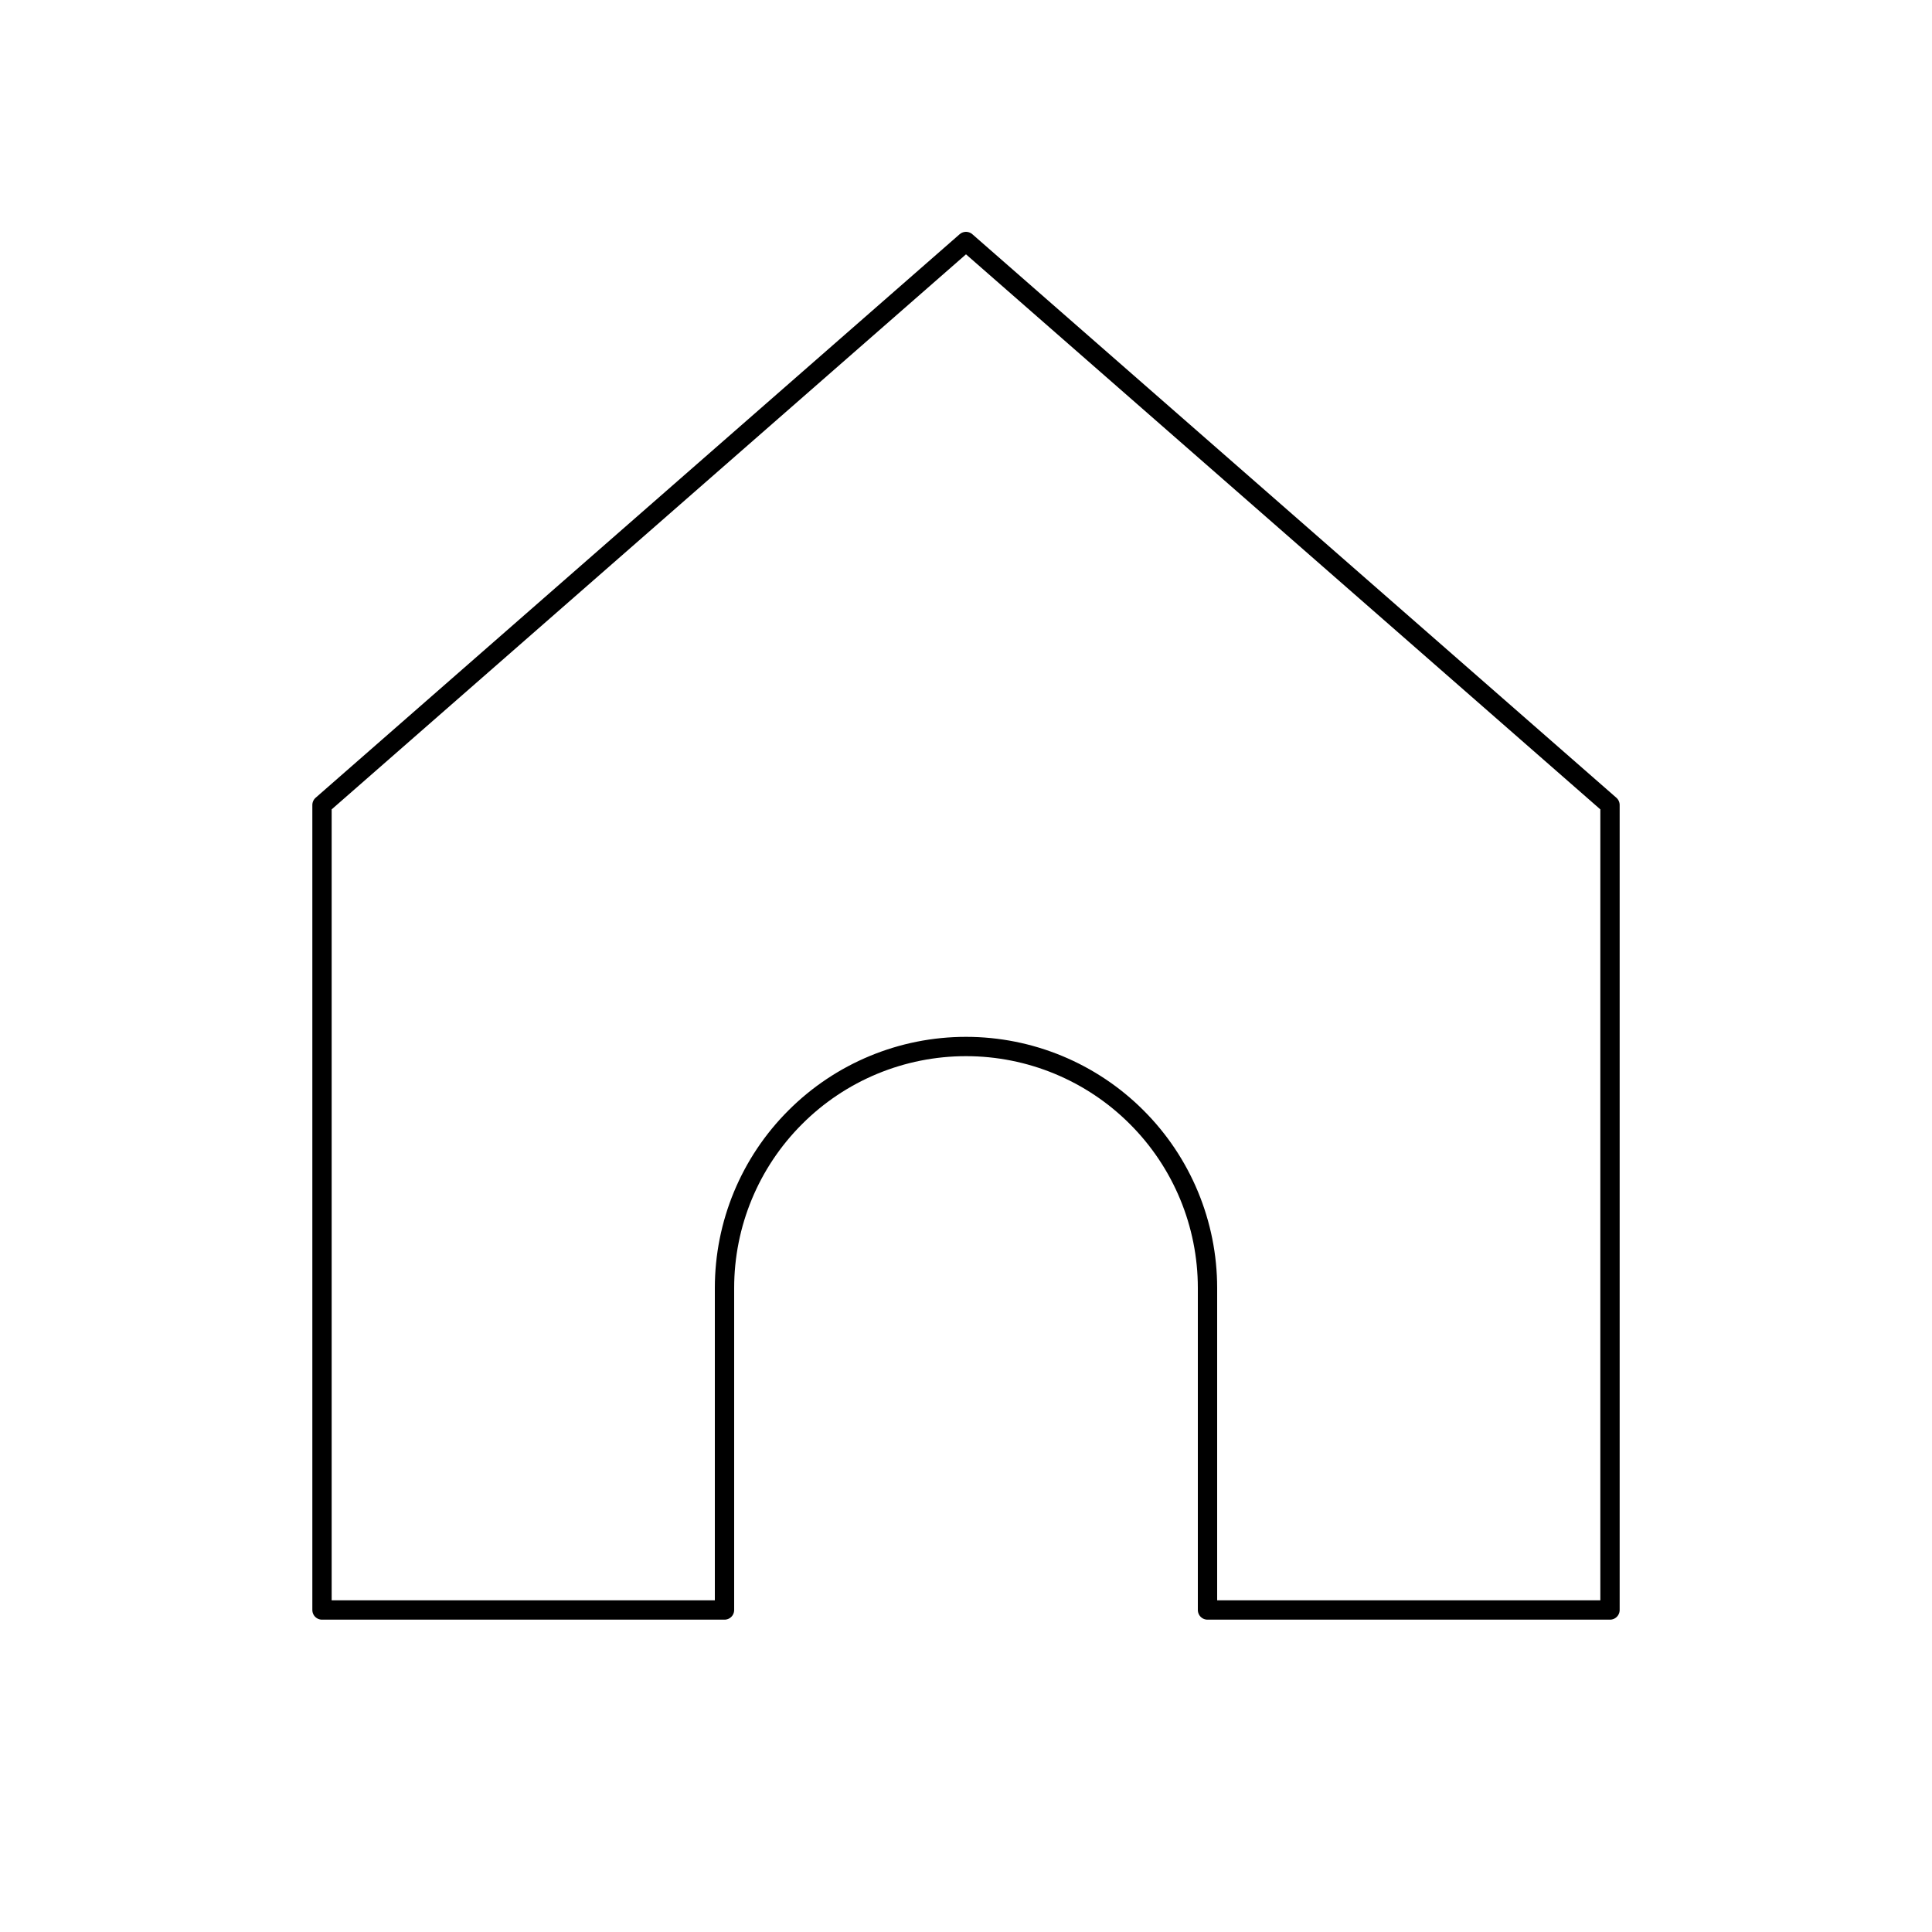
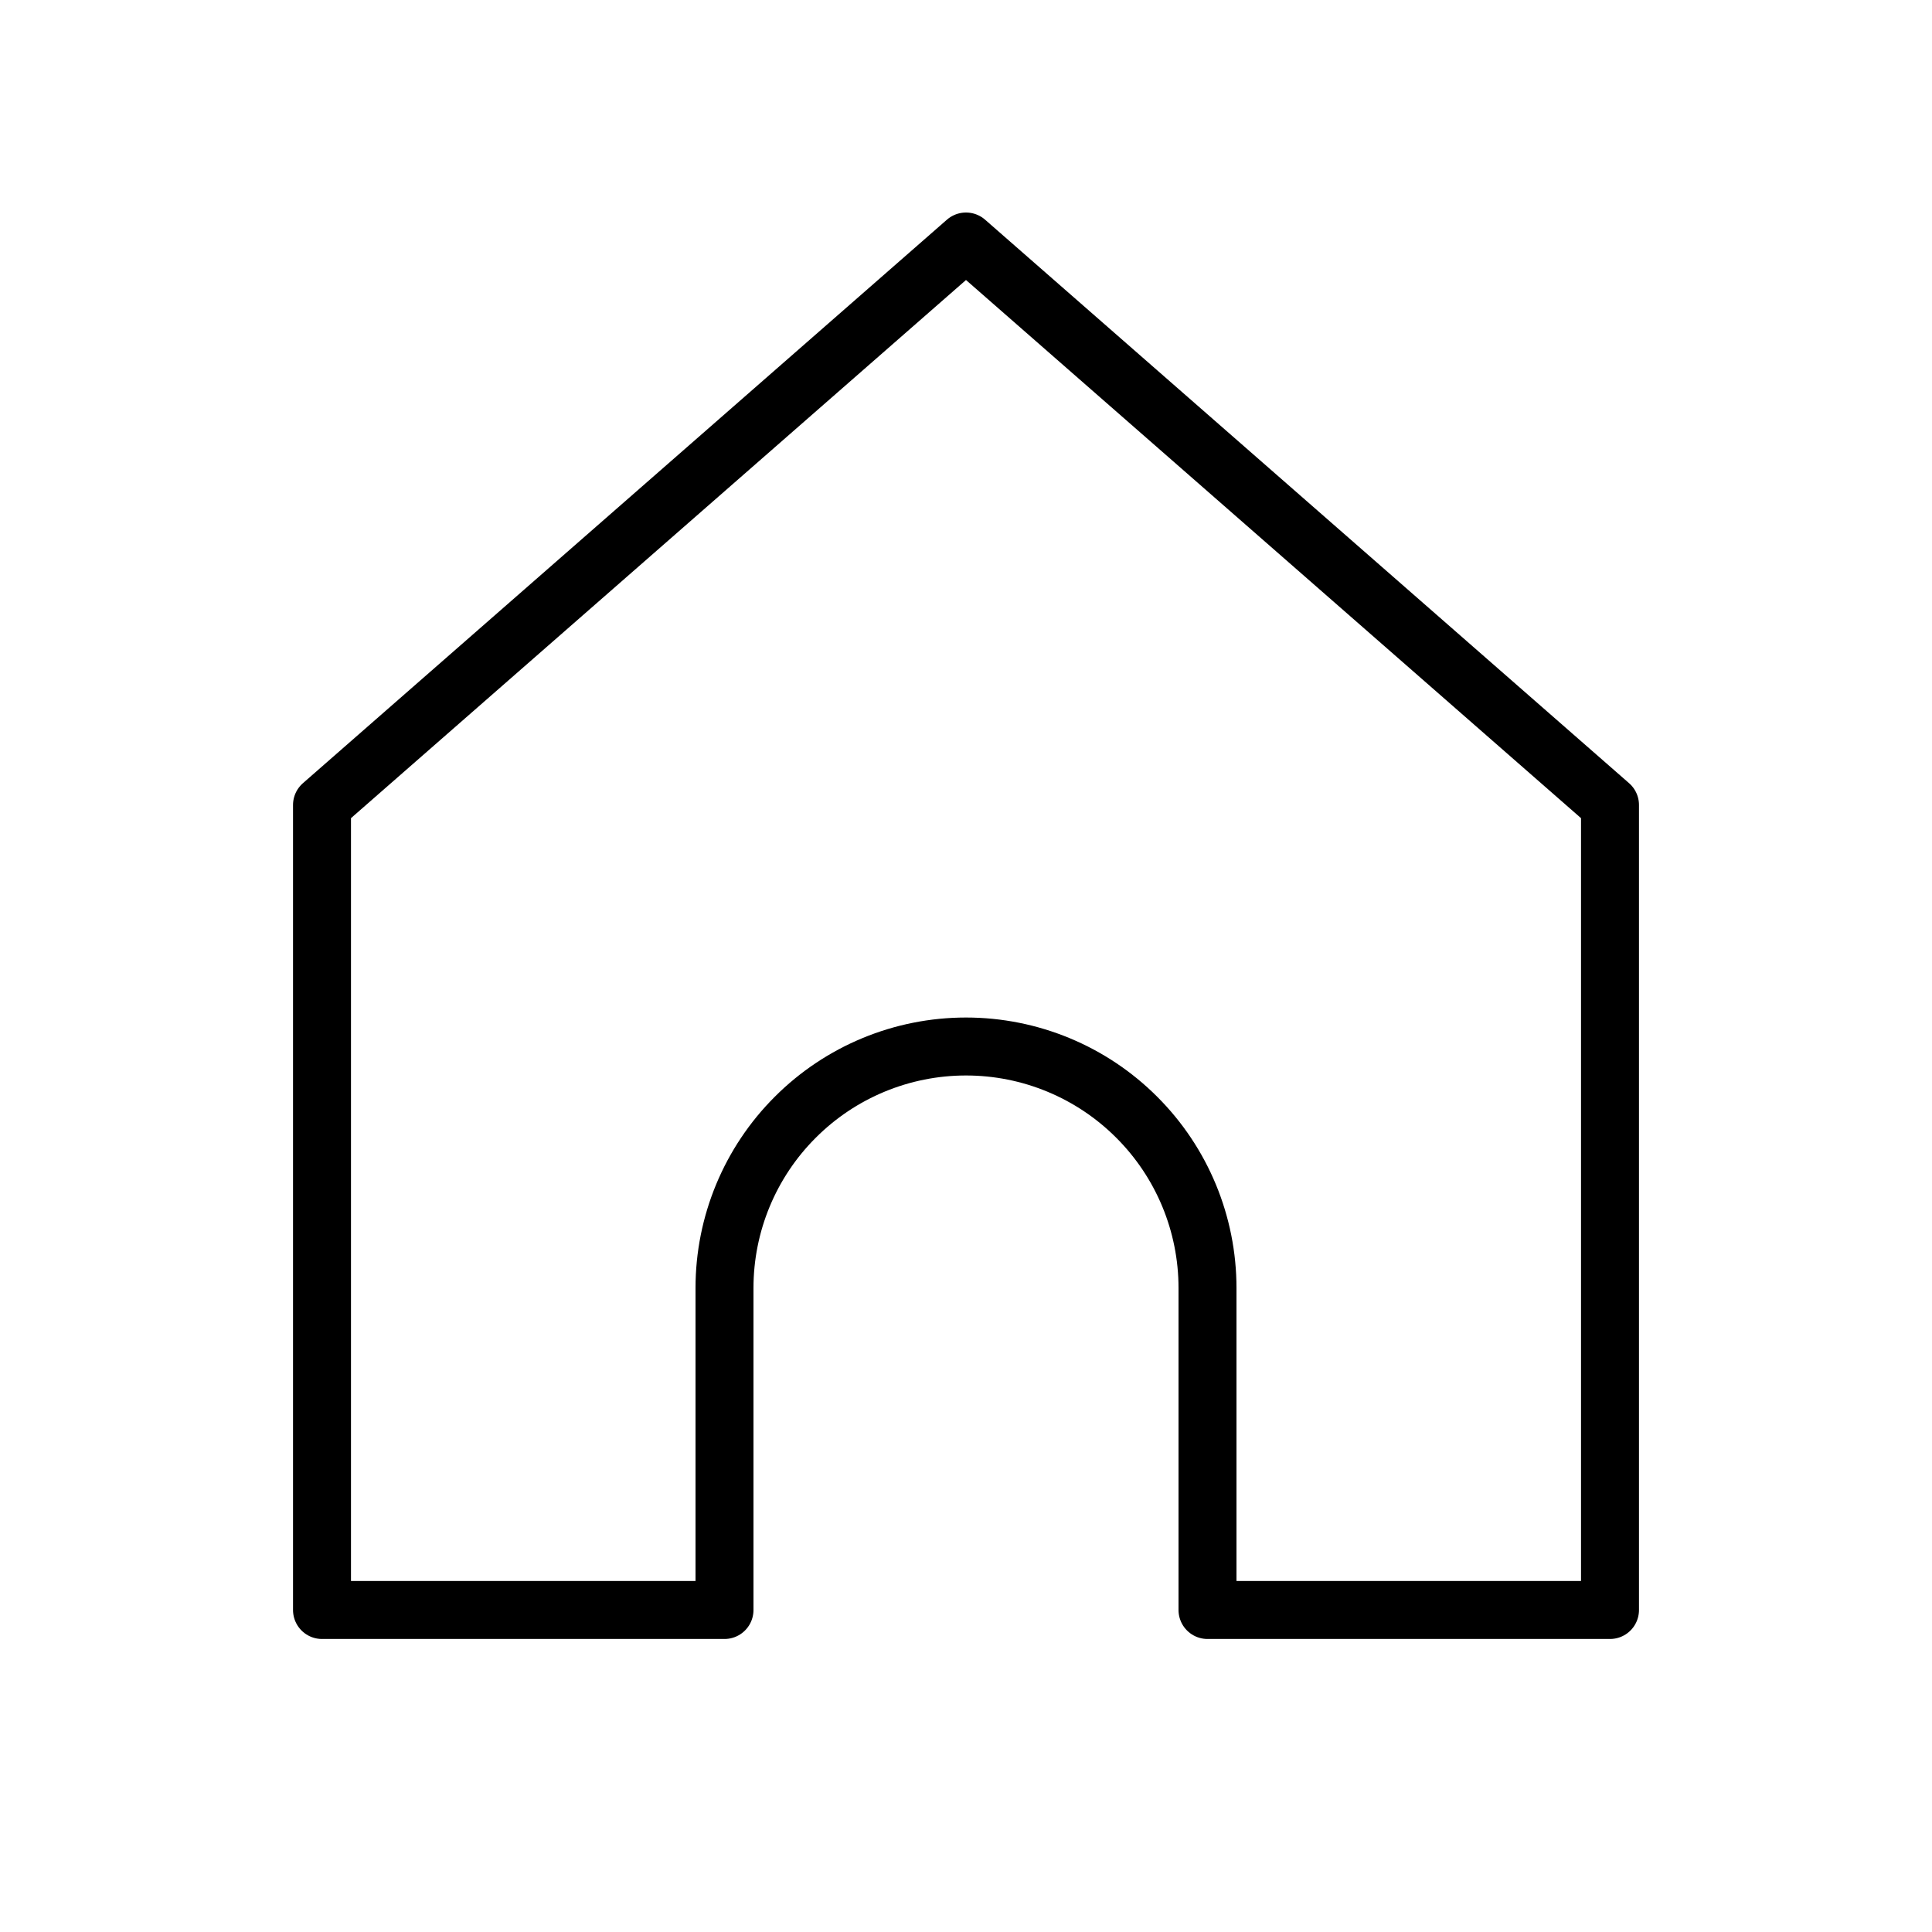
<svg xmlns="http://www.w3.org/2000/svg" width="800px" height="800px" viewBox="0 0 24 24" fill="none">
  <g id="SVGRepo_bgCarrier" stroke-width="0" />
  <g id="SVGRepo_tracerCarrier" stroke-linecap="round" stroke-linejoin="round" />
  <g id="SVGRepo_iconCarrier">
-     <path d="M4 10L12 3L20 10L20 20H15V16C15 15.204 14.684 14.441 14.121 13.879C13.559 13.316 12.796 13 12 13C11.204 13 10.441 13.316 9.879 13.879C9.316 14.441 9 15.204 9 16V20H4L4 10Z" stroke="#000000" stroke-width="0.24" stroke-linecap="round" stroke-linejoin="round" />
+     <path d="M4 10L12 3L20 10L20 20H15V16C15 15.204 14.684 14.441 14.121 13.879C13.559 13.316 12.796 13 12 13C11.204 13 10.441 13.316 9.879 13.879C9.316 14.441 9 15.204 9 16V20H4L4 10Z" stroke="#000000" stroke-width="0.72" stroke-linecap="round" stroke-linejoin="round" />
  </g>
</svg>
